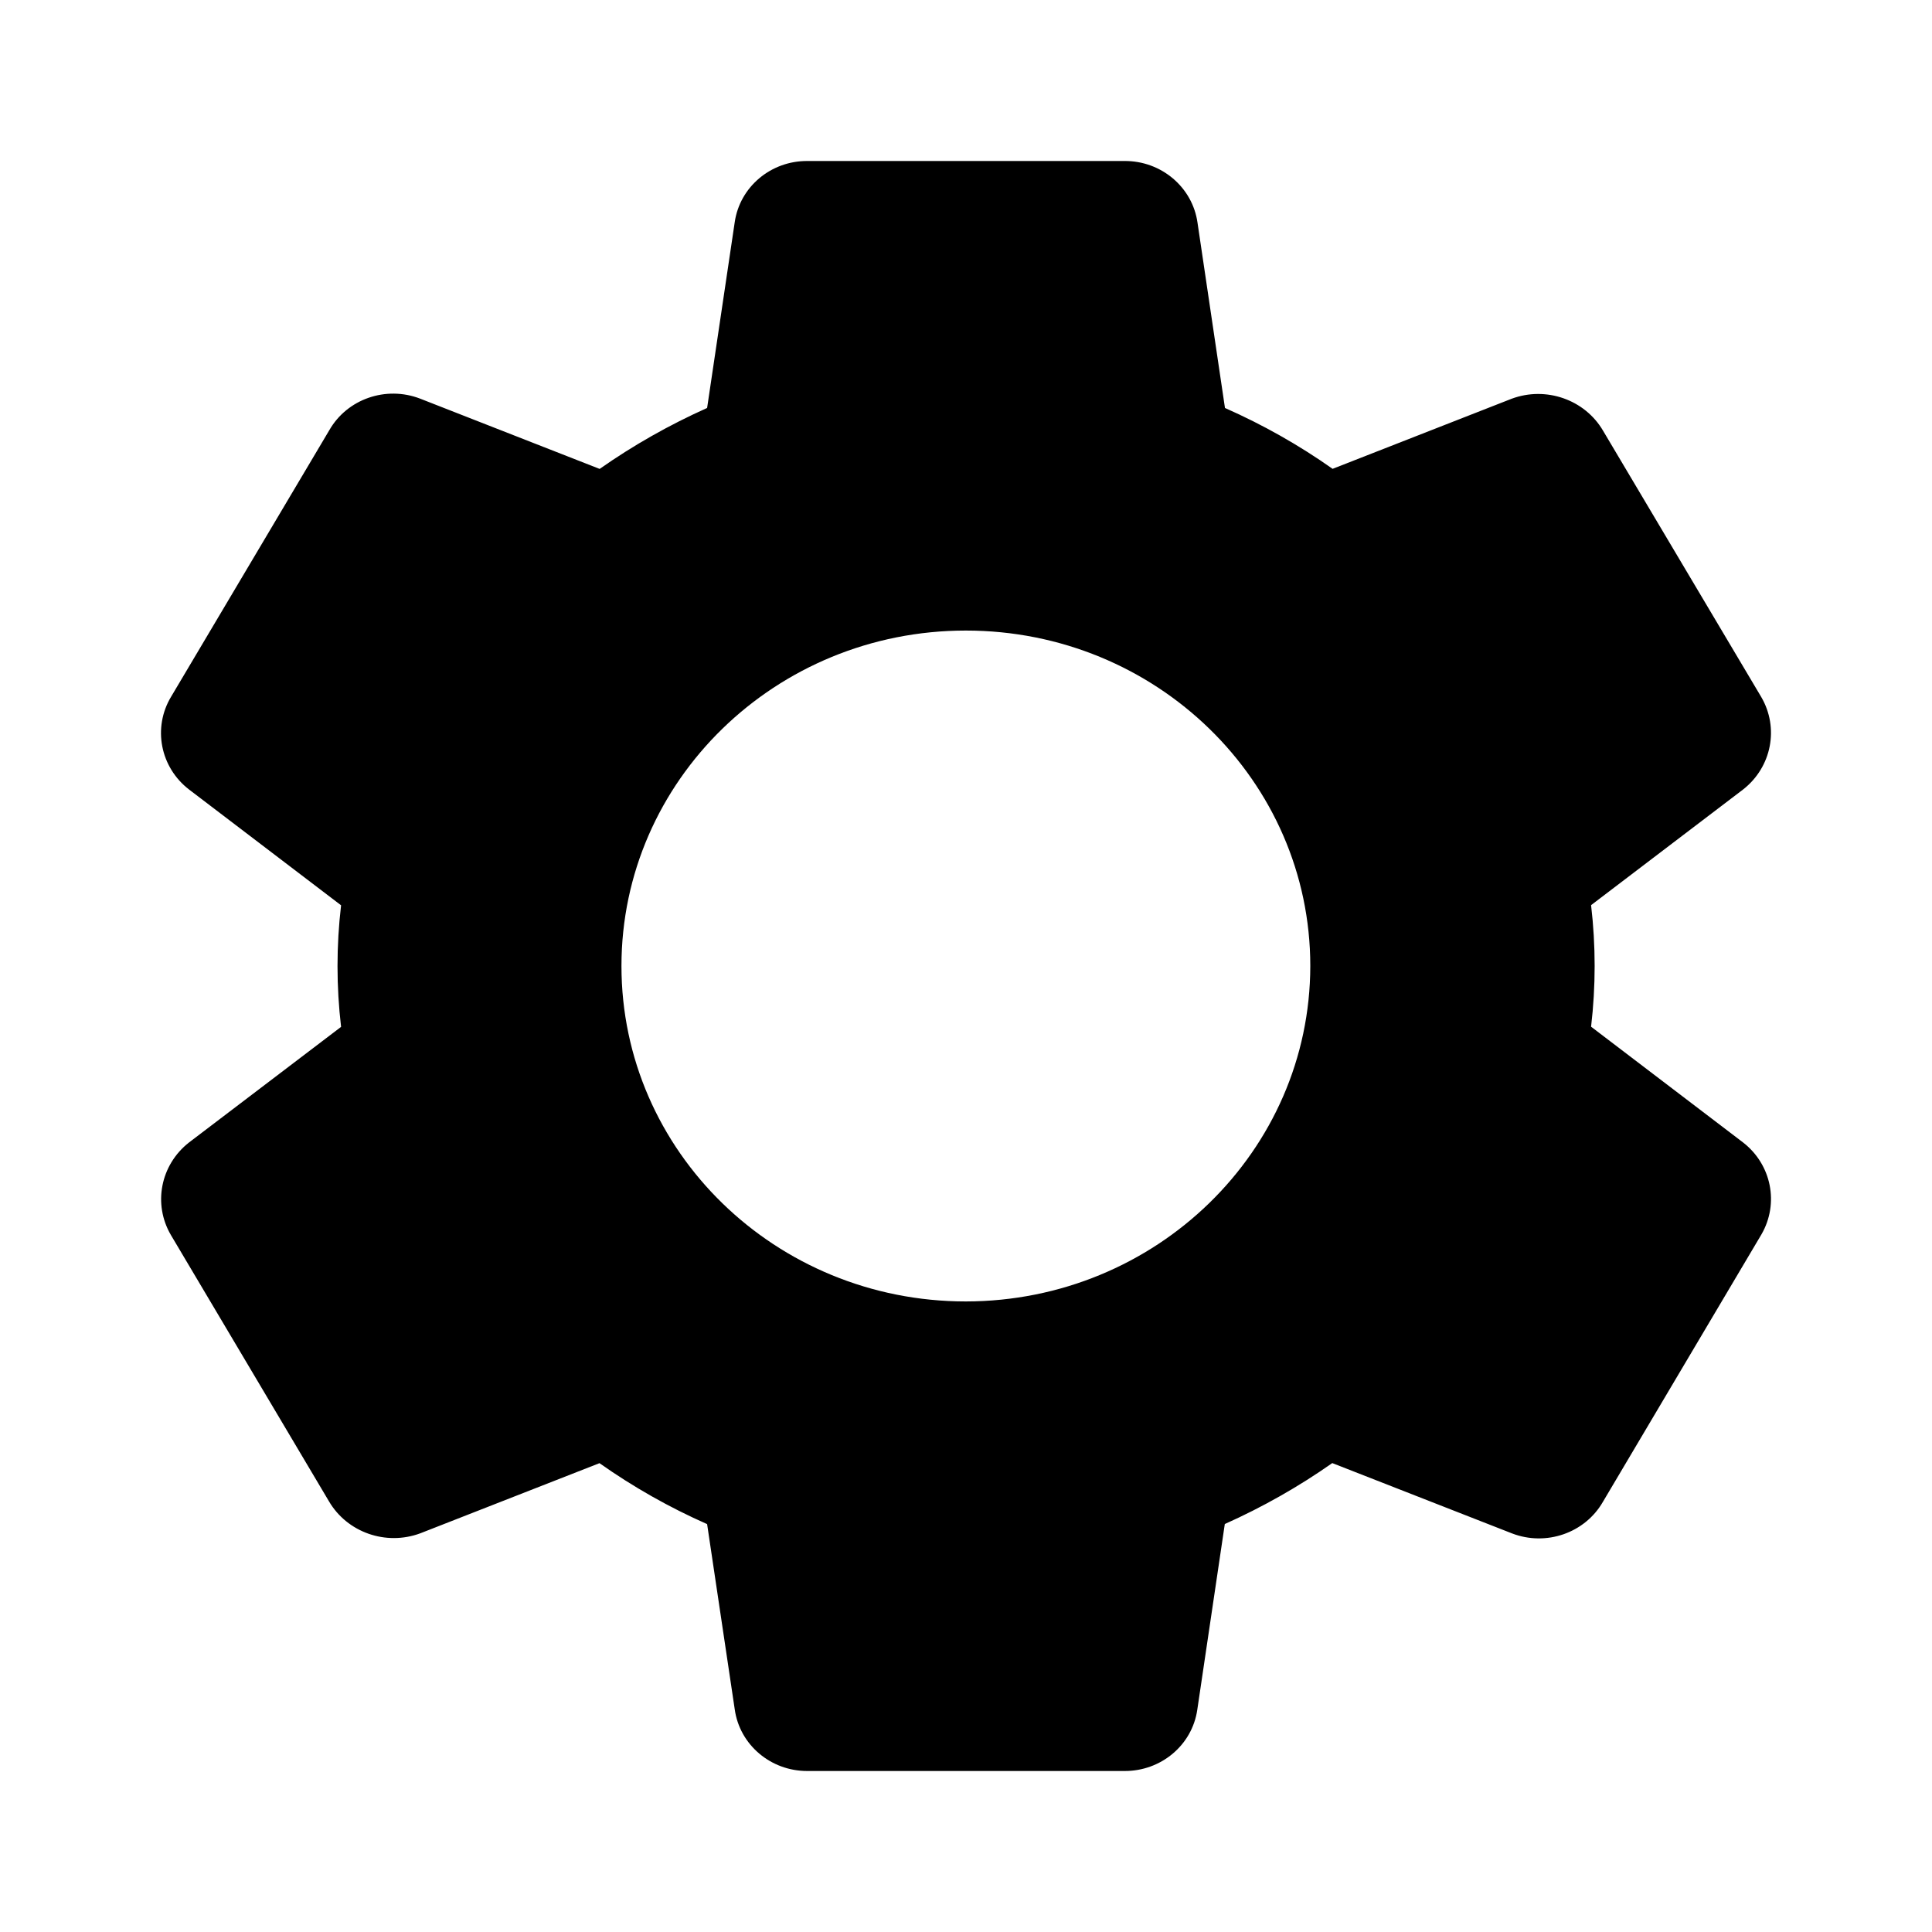
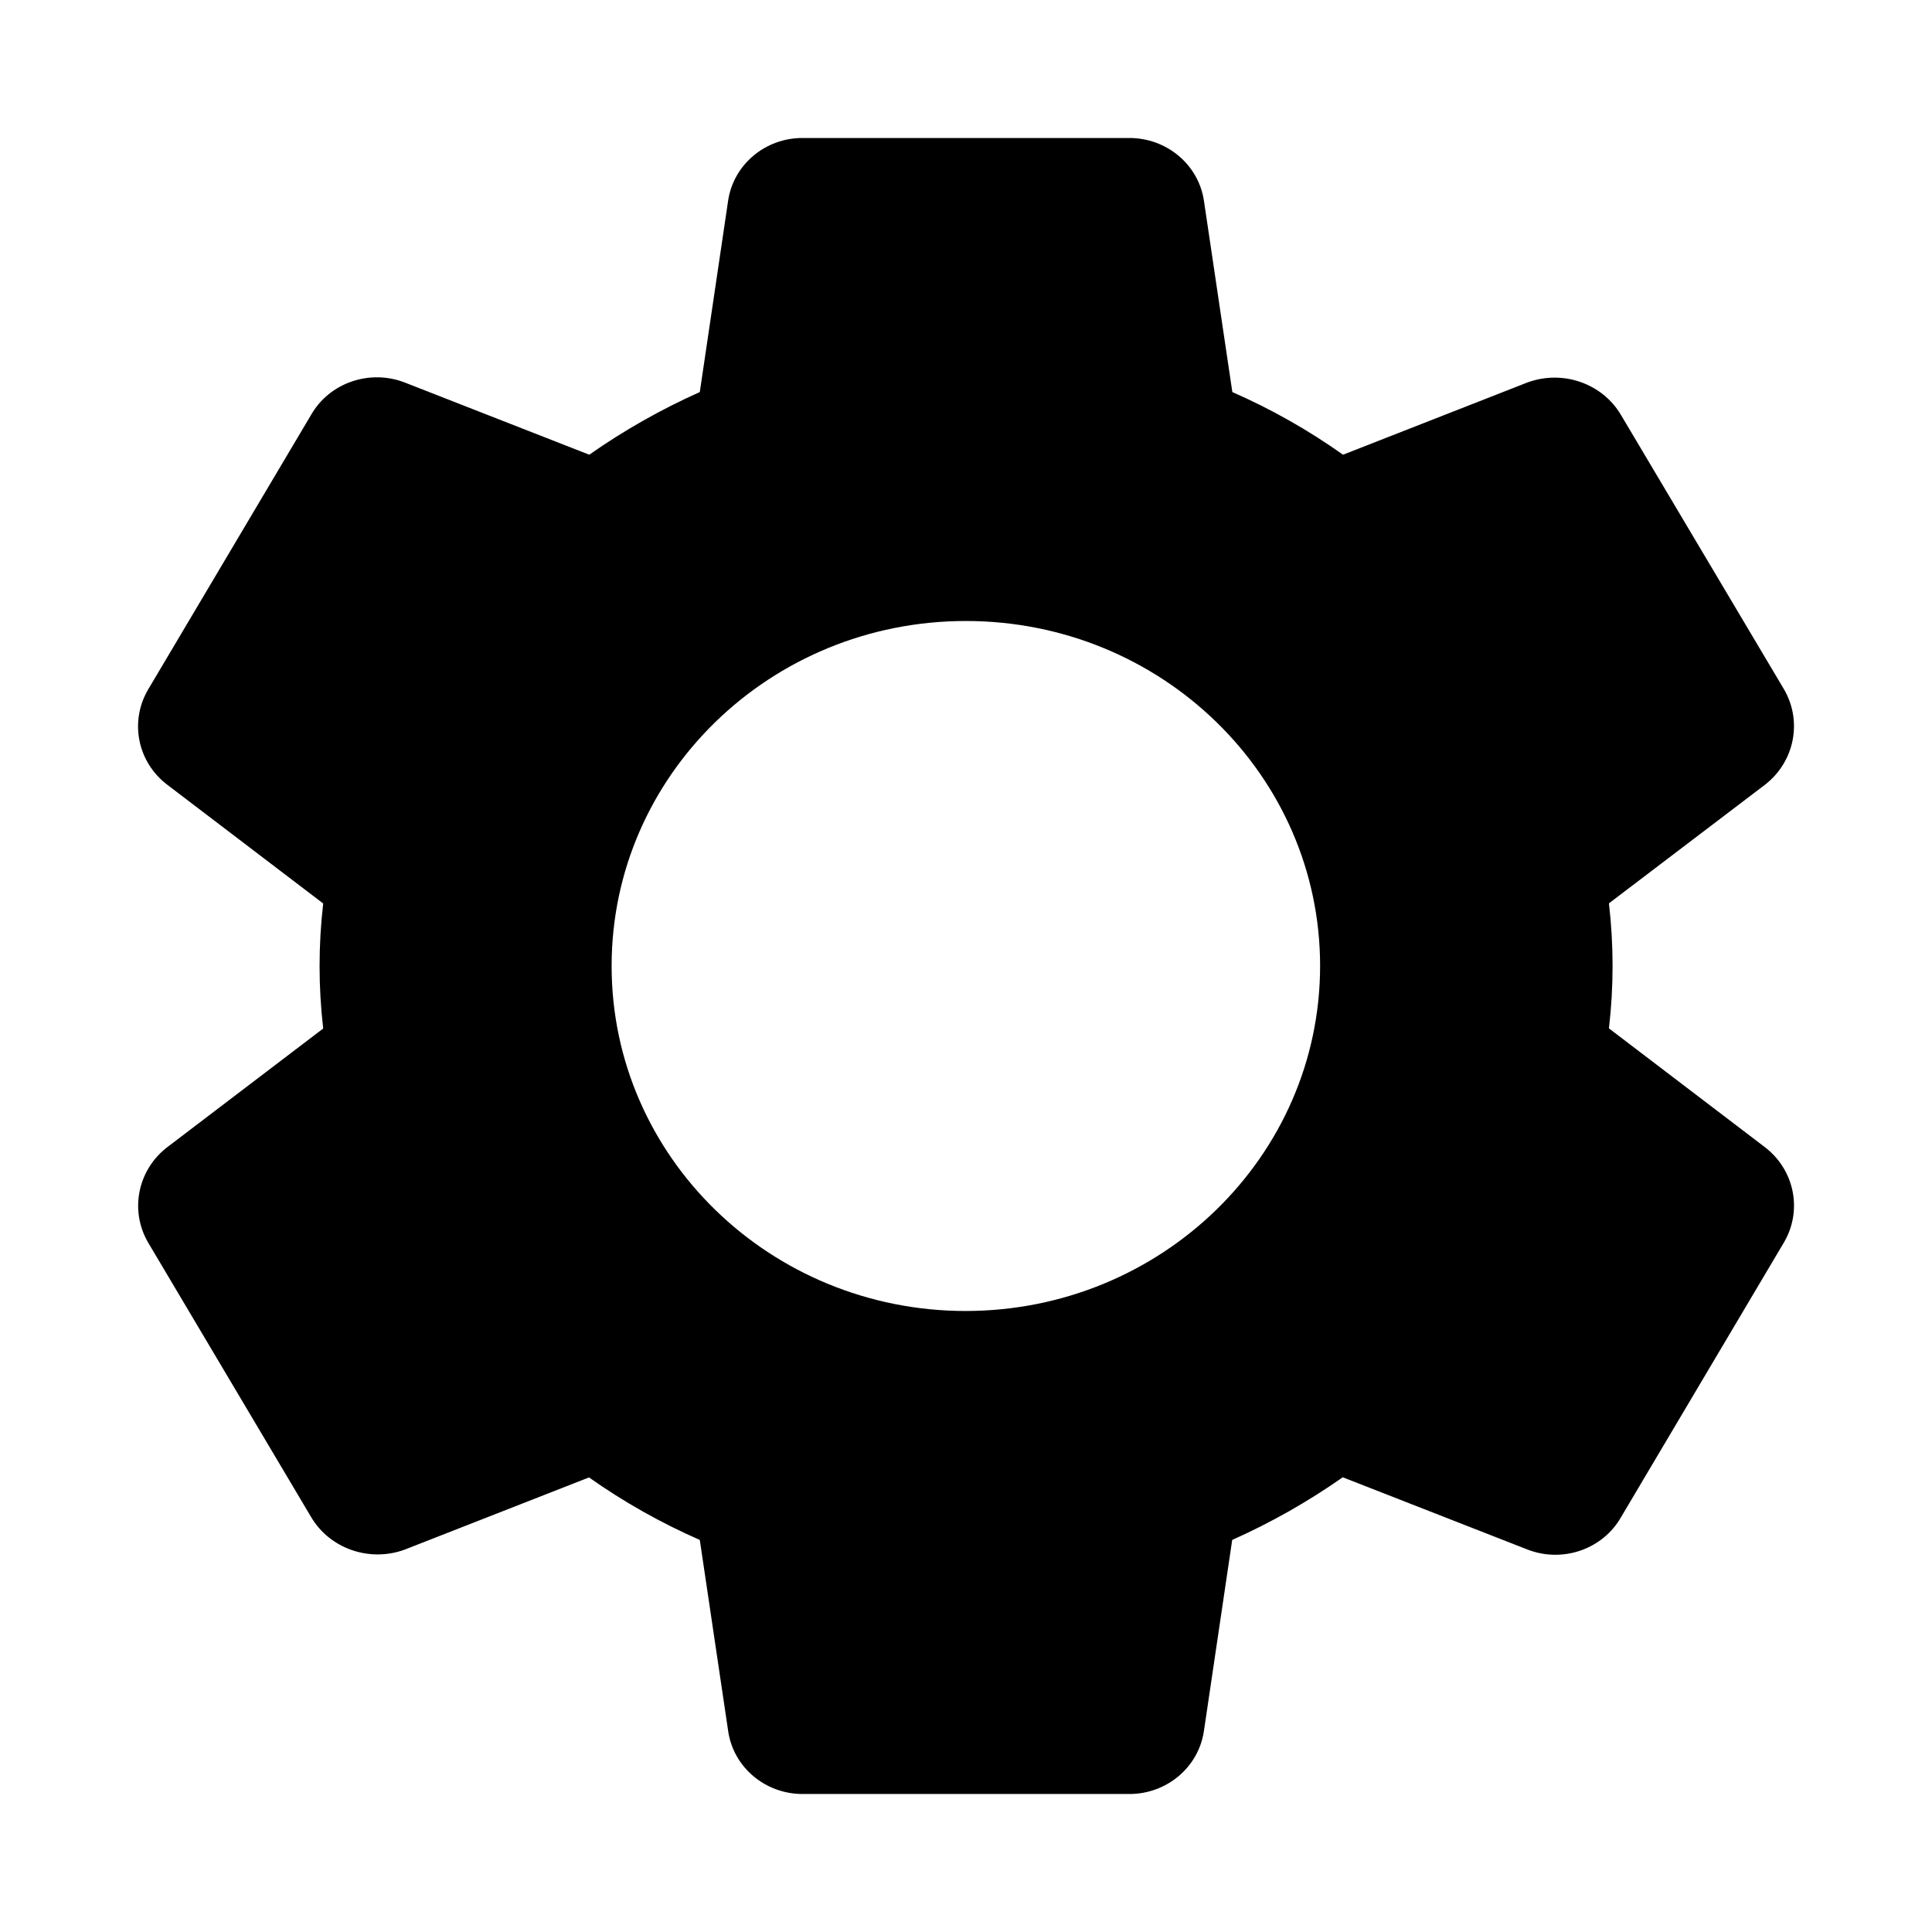
- <svg xmlns="http://www.w3.org/2000/svg" fill="none" viewBox="0 0 24 24">
-   <path fill="currentColor" d="M21.653 14.192L19.765 12.754C19.824 12.252 19.824 11.746 19.765 11.244L21.655 9.806C22.009 9.528 22.103 9.041 21.878 8.657L19.914 5.351C19.688 4.964 19.206 4.795 18.779 4.953L16.554 5.824C16.136 5.529 15.688 5.276 15.217 5.068L14.876 2.767C14.814 2.325 14.425 1.996 13.967 2H10.03C9.576 1.997 9.19 2.322 9.127 2.76L8.784 5.068C8.315 5.278 7.868 5.531 7.449 5.825L5.219 4.952C4.795 4.789 4.314 4.956 4.092 5.342L2.126 8.654C1.894 9.039 1.99 9.532 2.349 9.808L4.237 11.246C4.178 11.748 4.178 12.254 4.237 12.756L2.347 14.193C1.993 14.471 1.898 14.958 2.123 15.342L4.086 18.649C4.312 19.036 4.794 19.206 5.222 19.047L7.447 18.176C7.865 18.471 8.313 18.725 8.784 18.933L9.127 21.233C9.187 21.673 9.574 22.002 10.03 22H13.967C14.422 22.003 14.809 21.679 14.873 21.24L15.215 18.932C15.684 18.722 16.131 18.469 16.55 18.175L18.784 19.049C19.207 19.211 19.688 19.044 19.911 18.658L21.882 15.333C22.103 14.949 22.006 14.466 21.653 14.192ZM11.998 16.167C9.635 16.167 7.72 14.301 7.72 12C7.72 9.699 9.635 7.833 11.998 7.833C14.362 7.833 16.277 9.699 16.277 12C16.274 14.3 14.36 16.164 11.998 16.167Z" />
+ <svg xmlns="http://www.w3.org/2000/svg" viewBox="0 0 14 14" fill="none" class="ods-icon">
+   <path d="M12.792 8.315L11.659 7.452C11.694 7.151 11.694 6.848 11.659 6.546L12.793 5.684C13.005 5.517 13.062 5.225 12.927 4.994L11.748 3.01C11.613 2.778 11.324 2.677 11.067 2.772L9.732 3.295C9.481 3.117 9.213 2.965 8.93 2.841L8.725 1.46C8.688 1.195 8.455 0.998 8.18 1H5.818C5.546 0.998 5.314 1.193 5.276 1.456L5.071 2.841C4.789 2.967 4.521 3.119 4.27 3.295L2.931 2.771C2.677 2.674 2.388 2.774 2.255 3.005L1.076 4.992C0.937 5.224 0.994 5.519 1.21 5.685L2.342 6.547C2.307 6.848 2.307 7.152 2.342 7.453L1.208 8.316C0.996 8.482 0.939 8.775 1.074 9.005L2.252 10.989C2.387 11.222 2.677 11.323 2.933 11.229L4.268 10.706C4.519 10.883 4.788 11.035 5.071 11.159L5.276 12.54C5.312 12.804 5.544 13.001 5.818 13H8.18C8.453 13.002 8.685 12.807 8.724 12.544L8.929 11.159C9.211 11.033 9.479 10.881 9.73 10.705L11.07 11.229C11.324 11.327 11.613 11.227 11.746 10.995L12.929 9C13.062 8.77 13.004 8.48 12.792 8.315ZM6.999 9.5C5.581 9.5 4.432 8.381 4.432 7C4.432 5.619 5.581 4.5 6.999 4.5C8.417 4.5 9.566 5.619 9.566 7C9.565 8.38 8.416 9.498 6.999 9.5Z" fill="currentColor" />
</svg>
